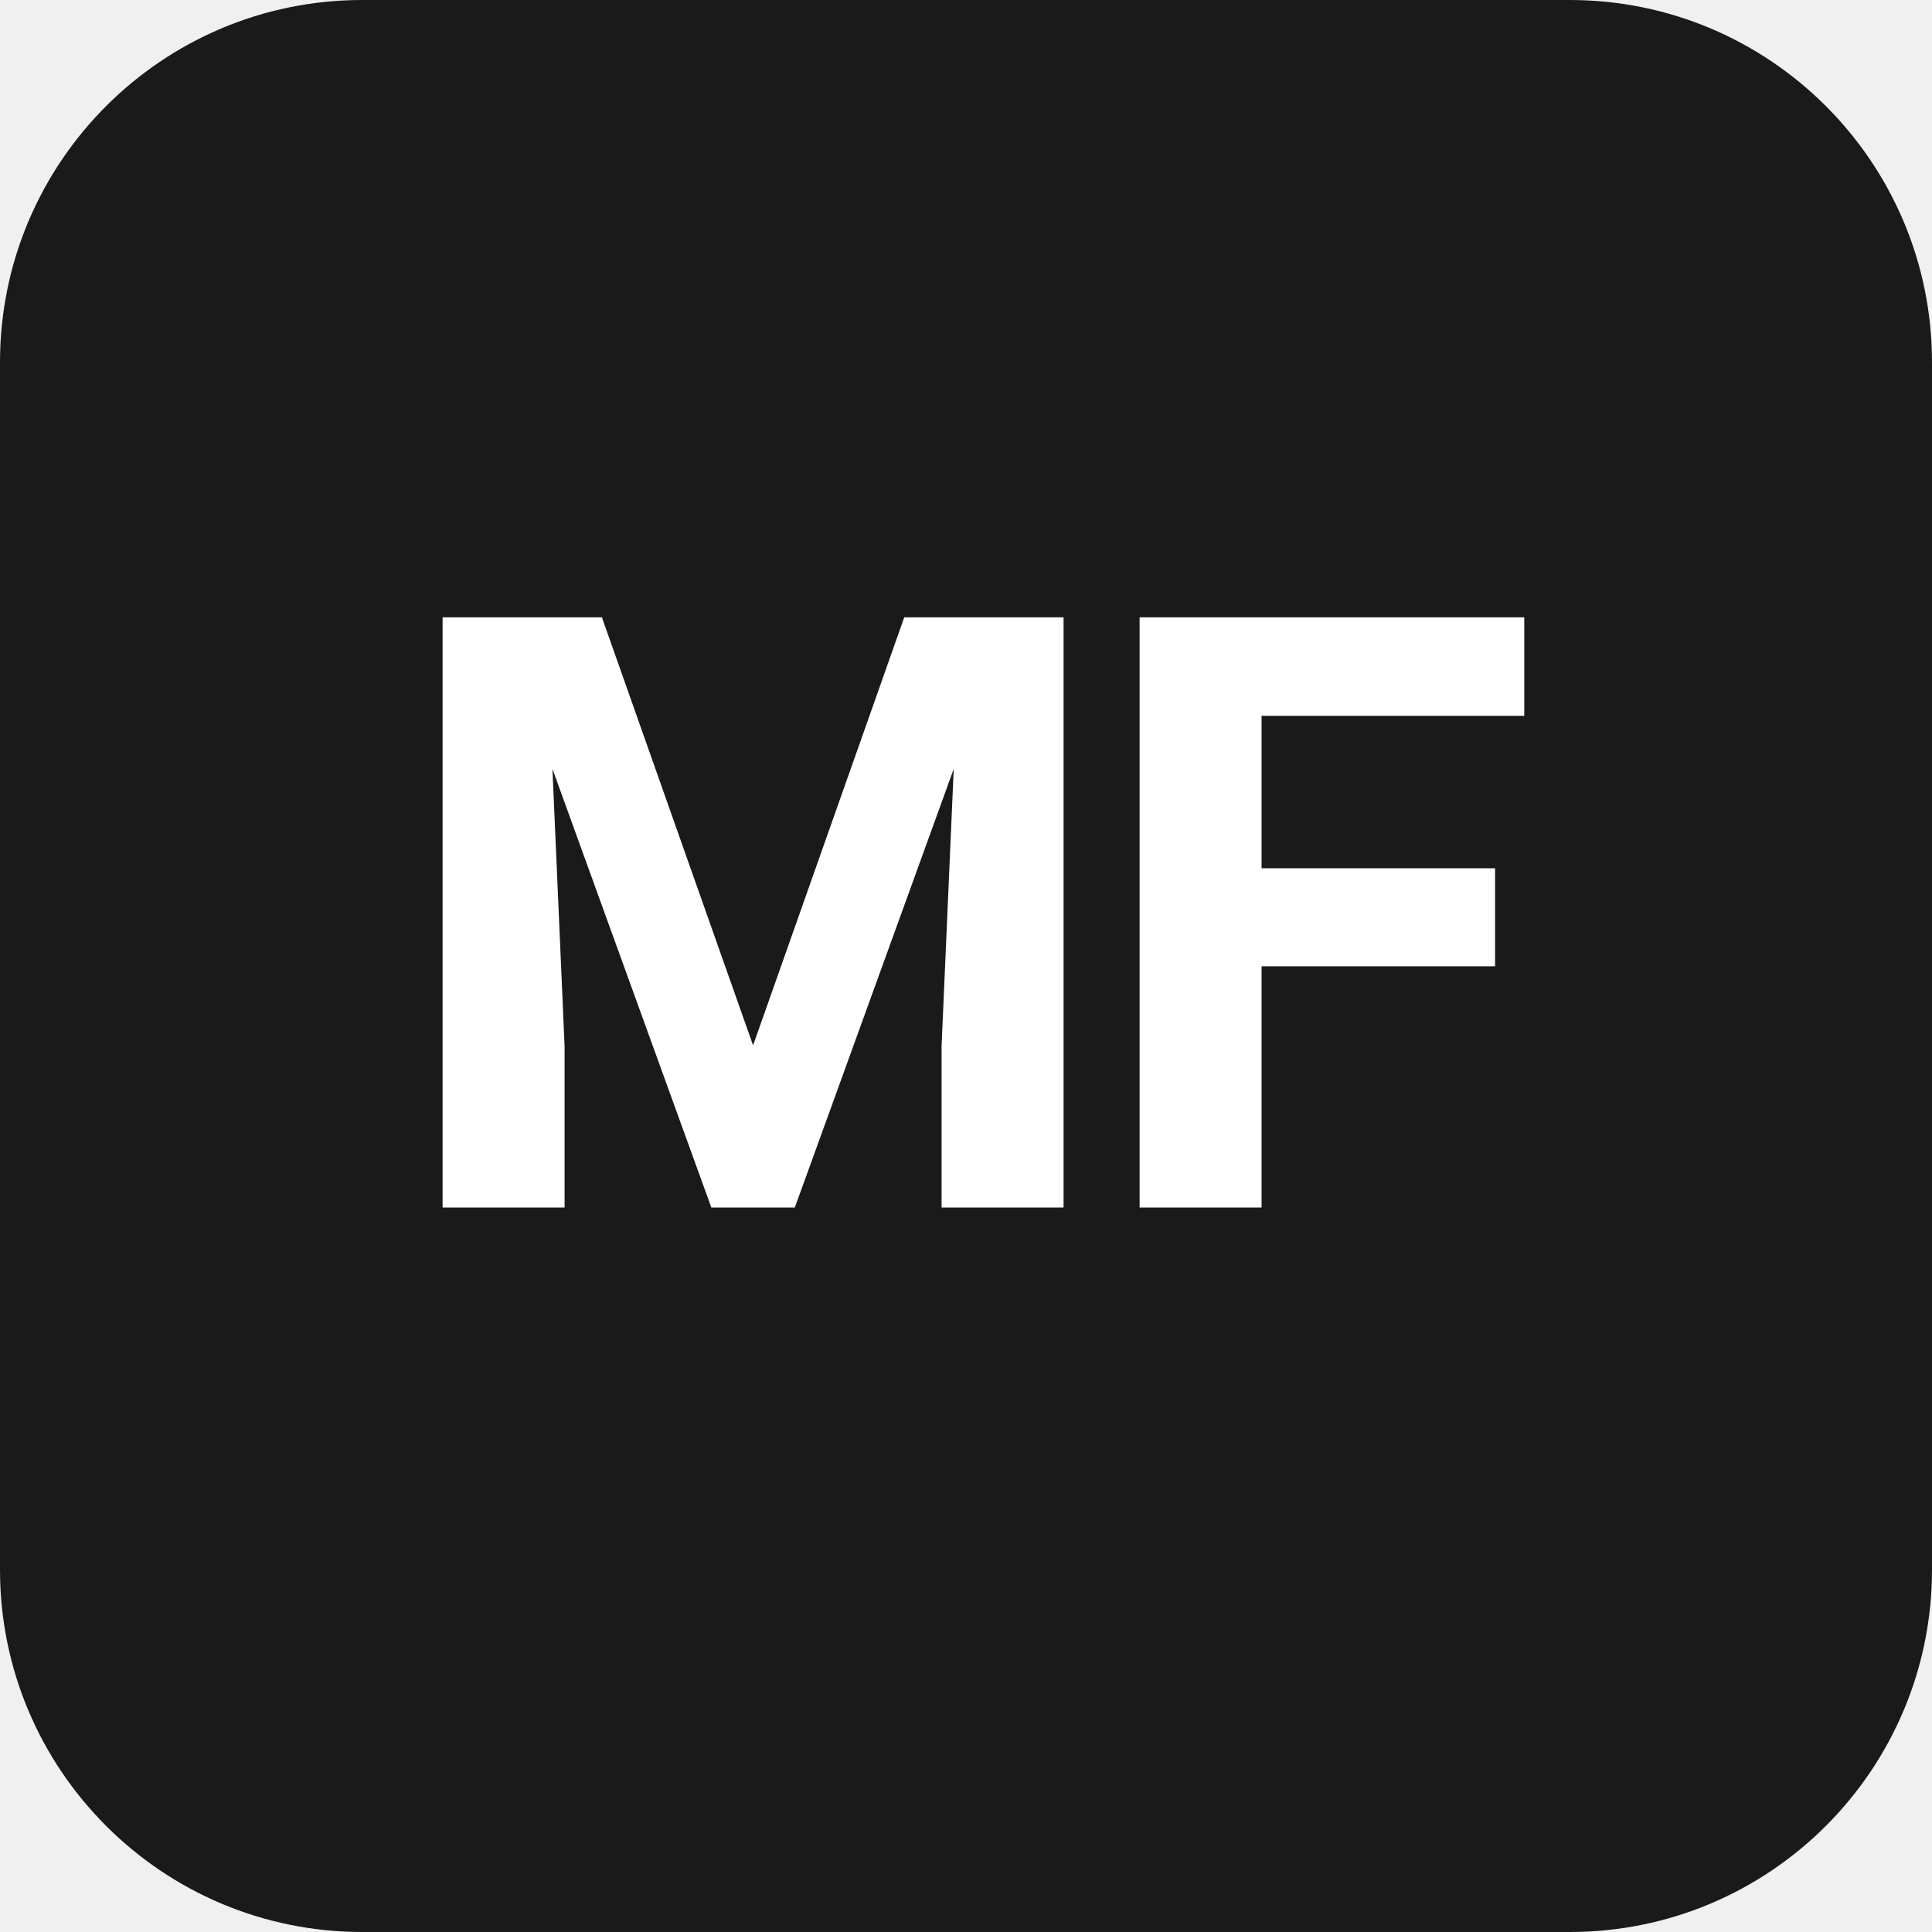
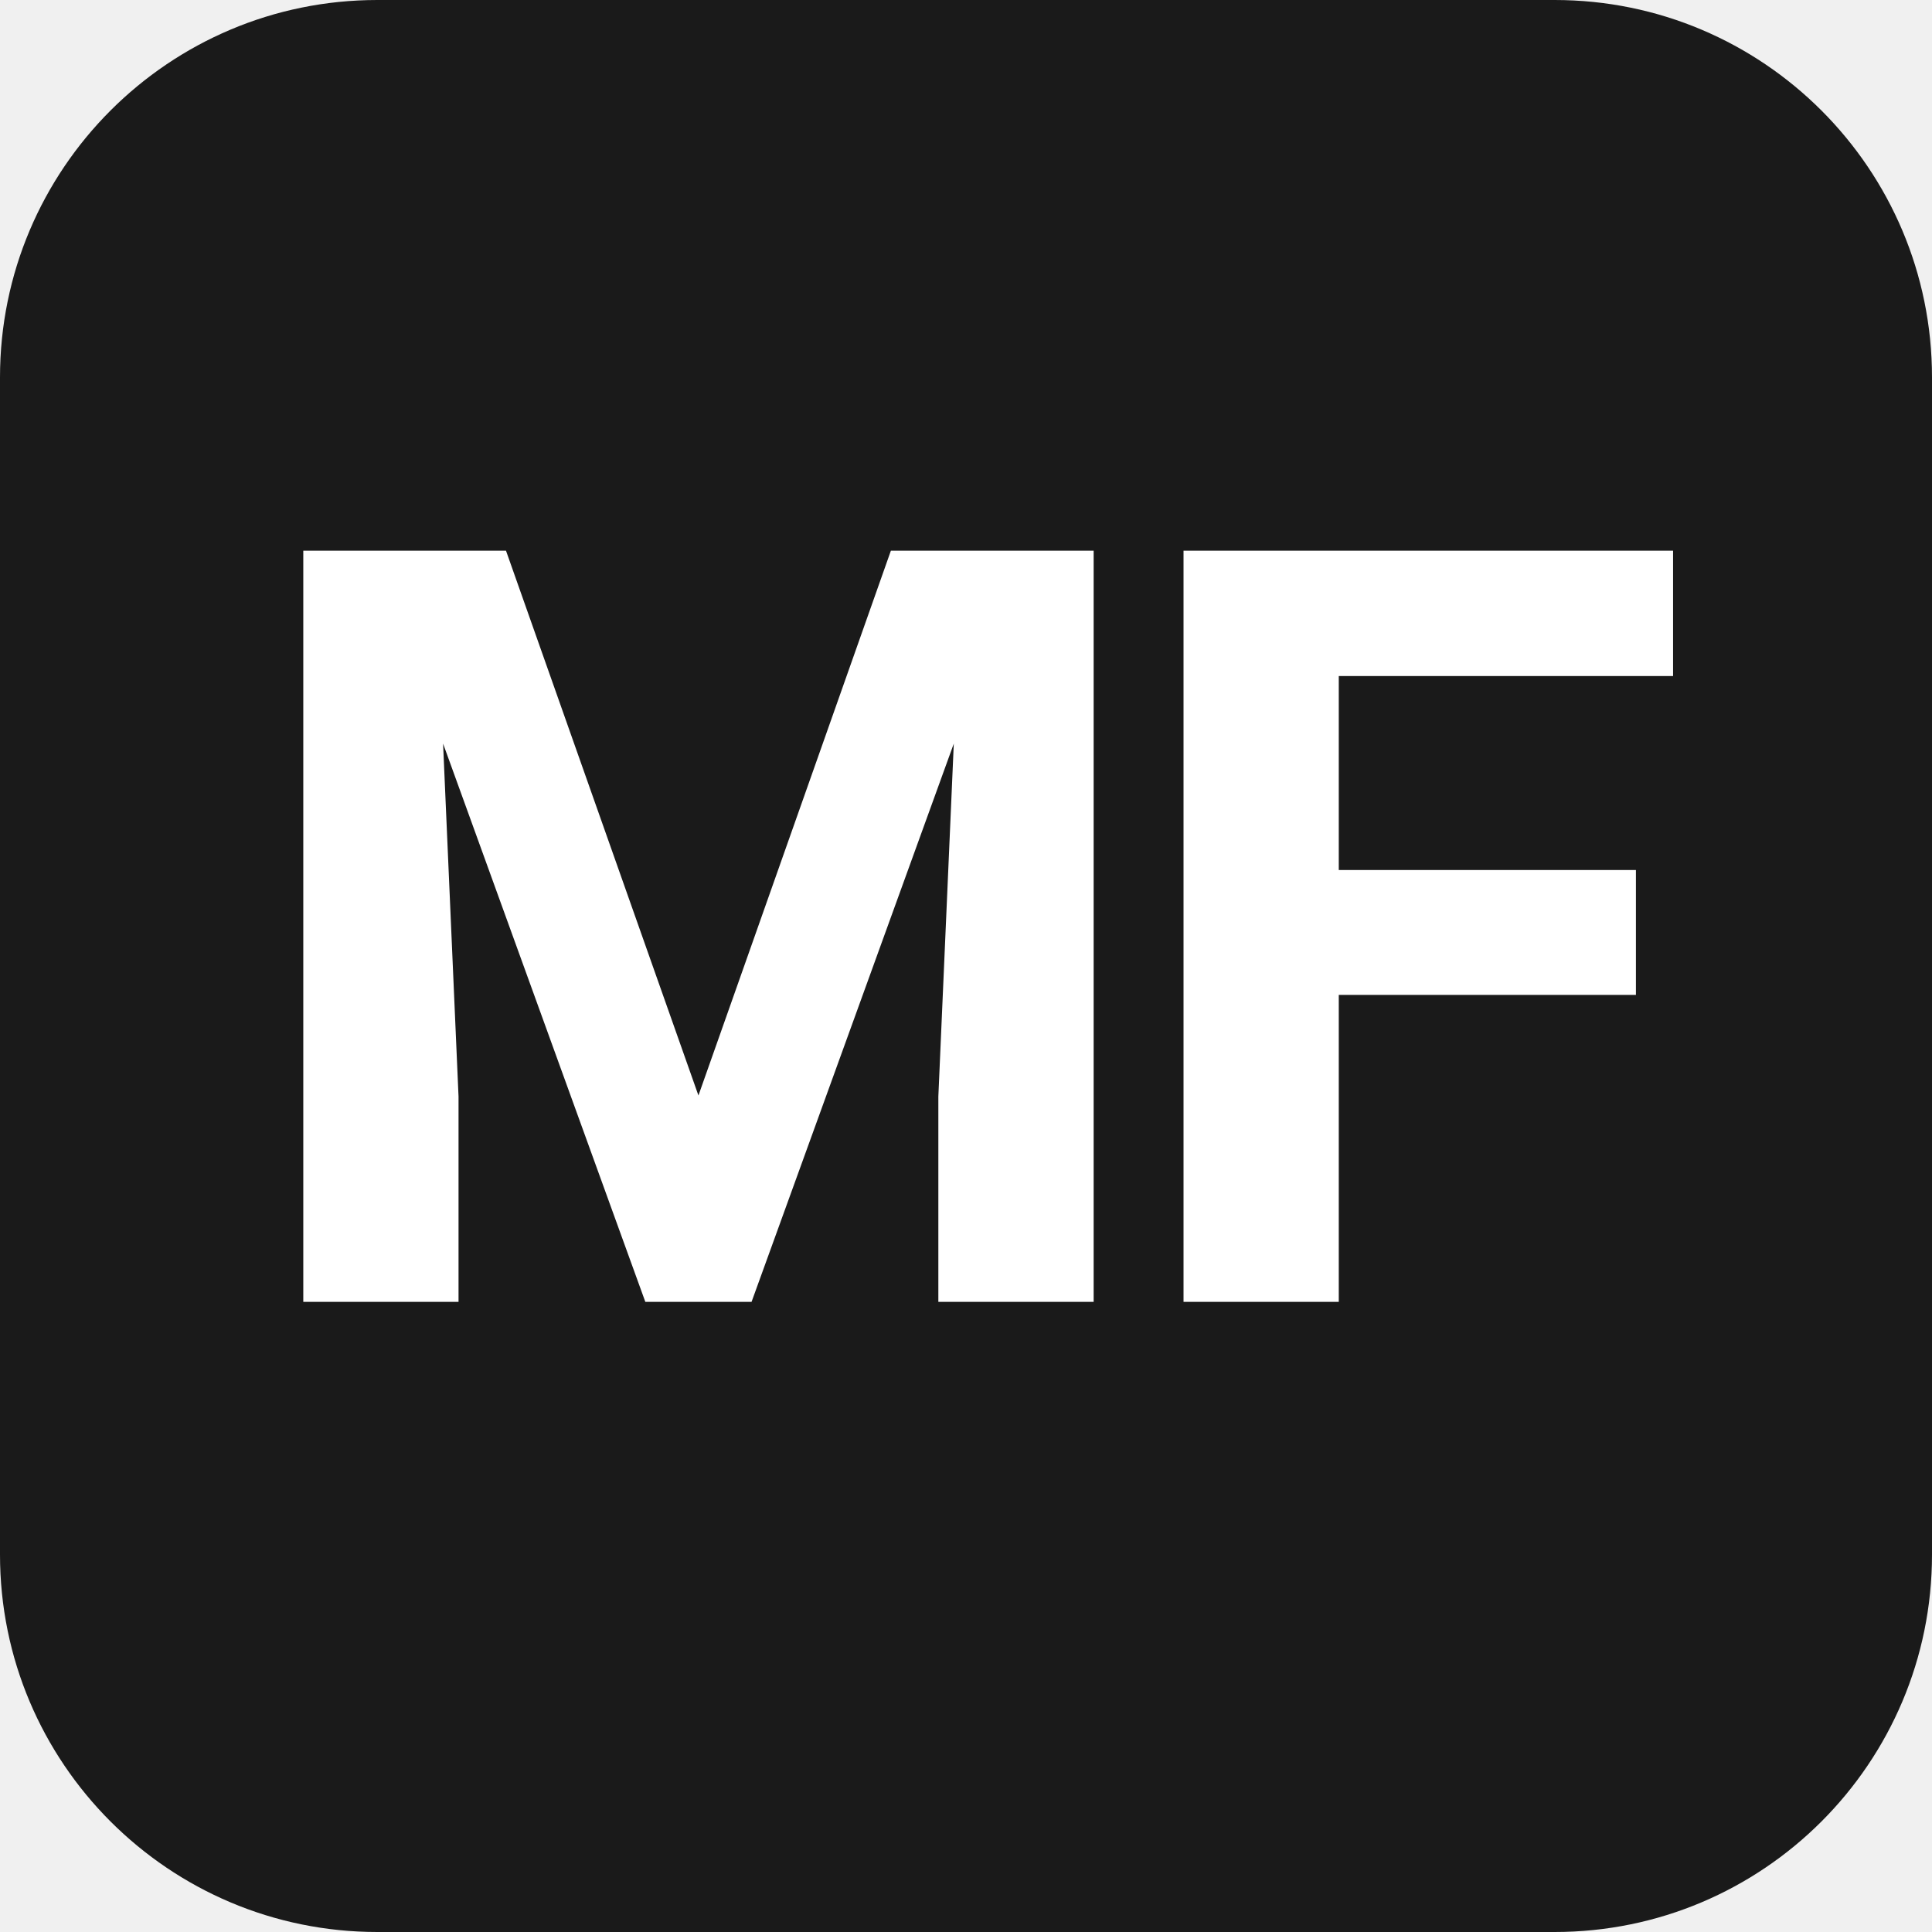
<svg xmlns="http://www.w3.org/2000/svg" viewBox="0 0 512 512">
-   <rect width="512" height="512" rx="96" fill="#1a1a1a" />
-   <text x="256" y="320" font-family="-apple-system, BlinkMacSystemFont, 'Segoe UI', Roboto, sans-serif" font-size="220" font-weight="700" fill="#ffffff" text-anchor="middle" letter-spacing="-8">MF</text>
+   <rect width="512" height="512" rx="100" fill="#1a1a1a" />
+   <text x="256" y="345" font-family="-apple-system, BlinkMacSystemFont, 'Segoe UI', Roboto, Helvetica, Arial, sans-serif" font-size="280" font-weight="700" fill="#ffffff" text-anchor="middle" letter-spacing="-12">MF</text>
</svg>
